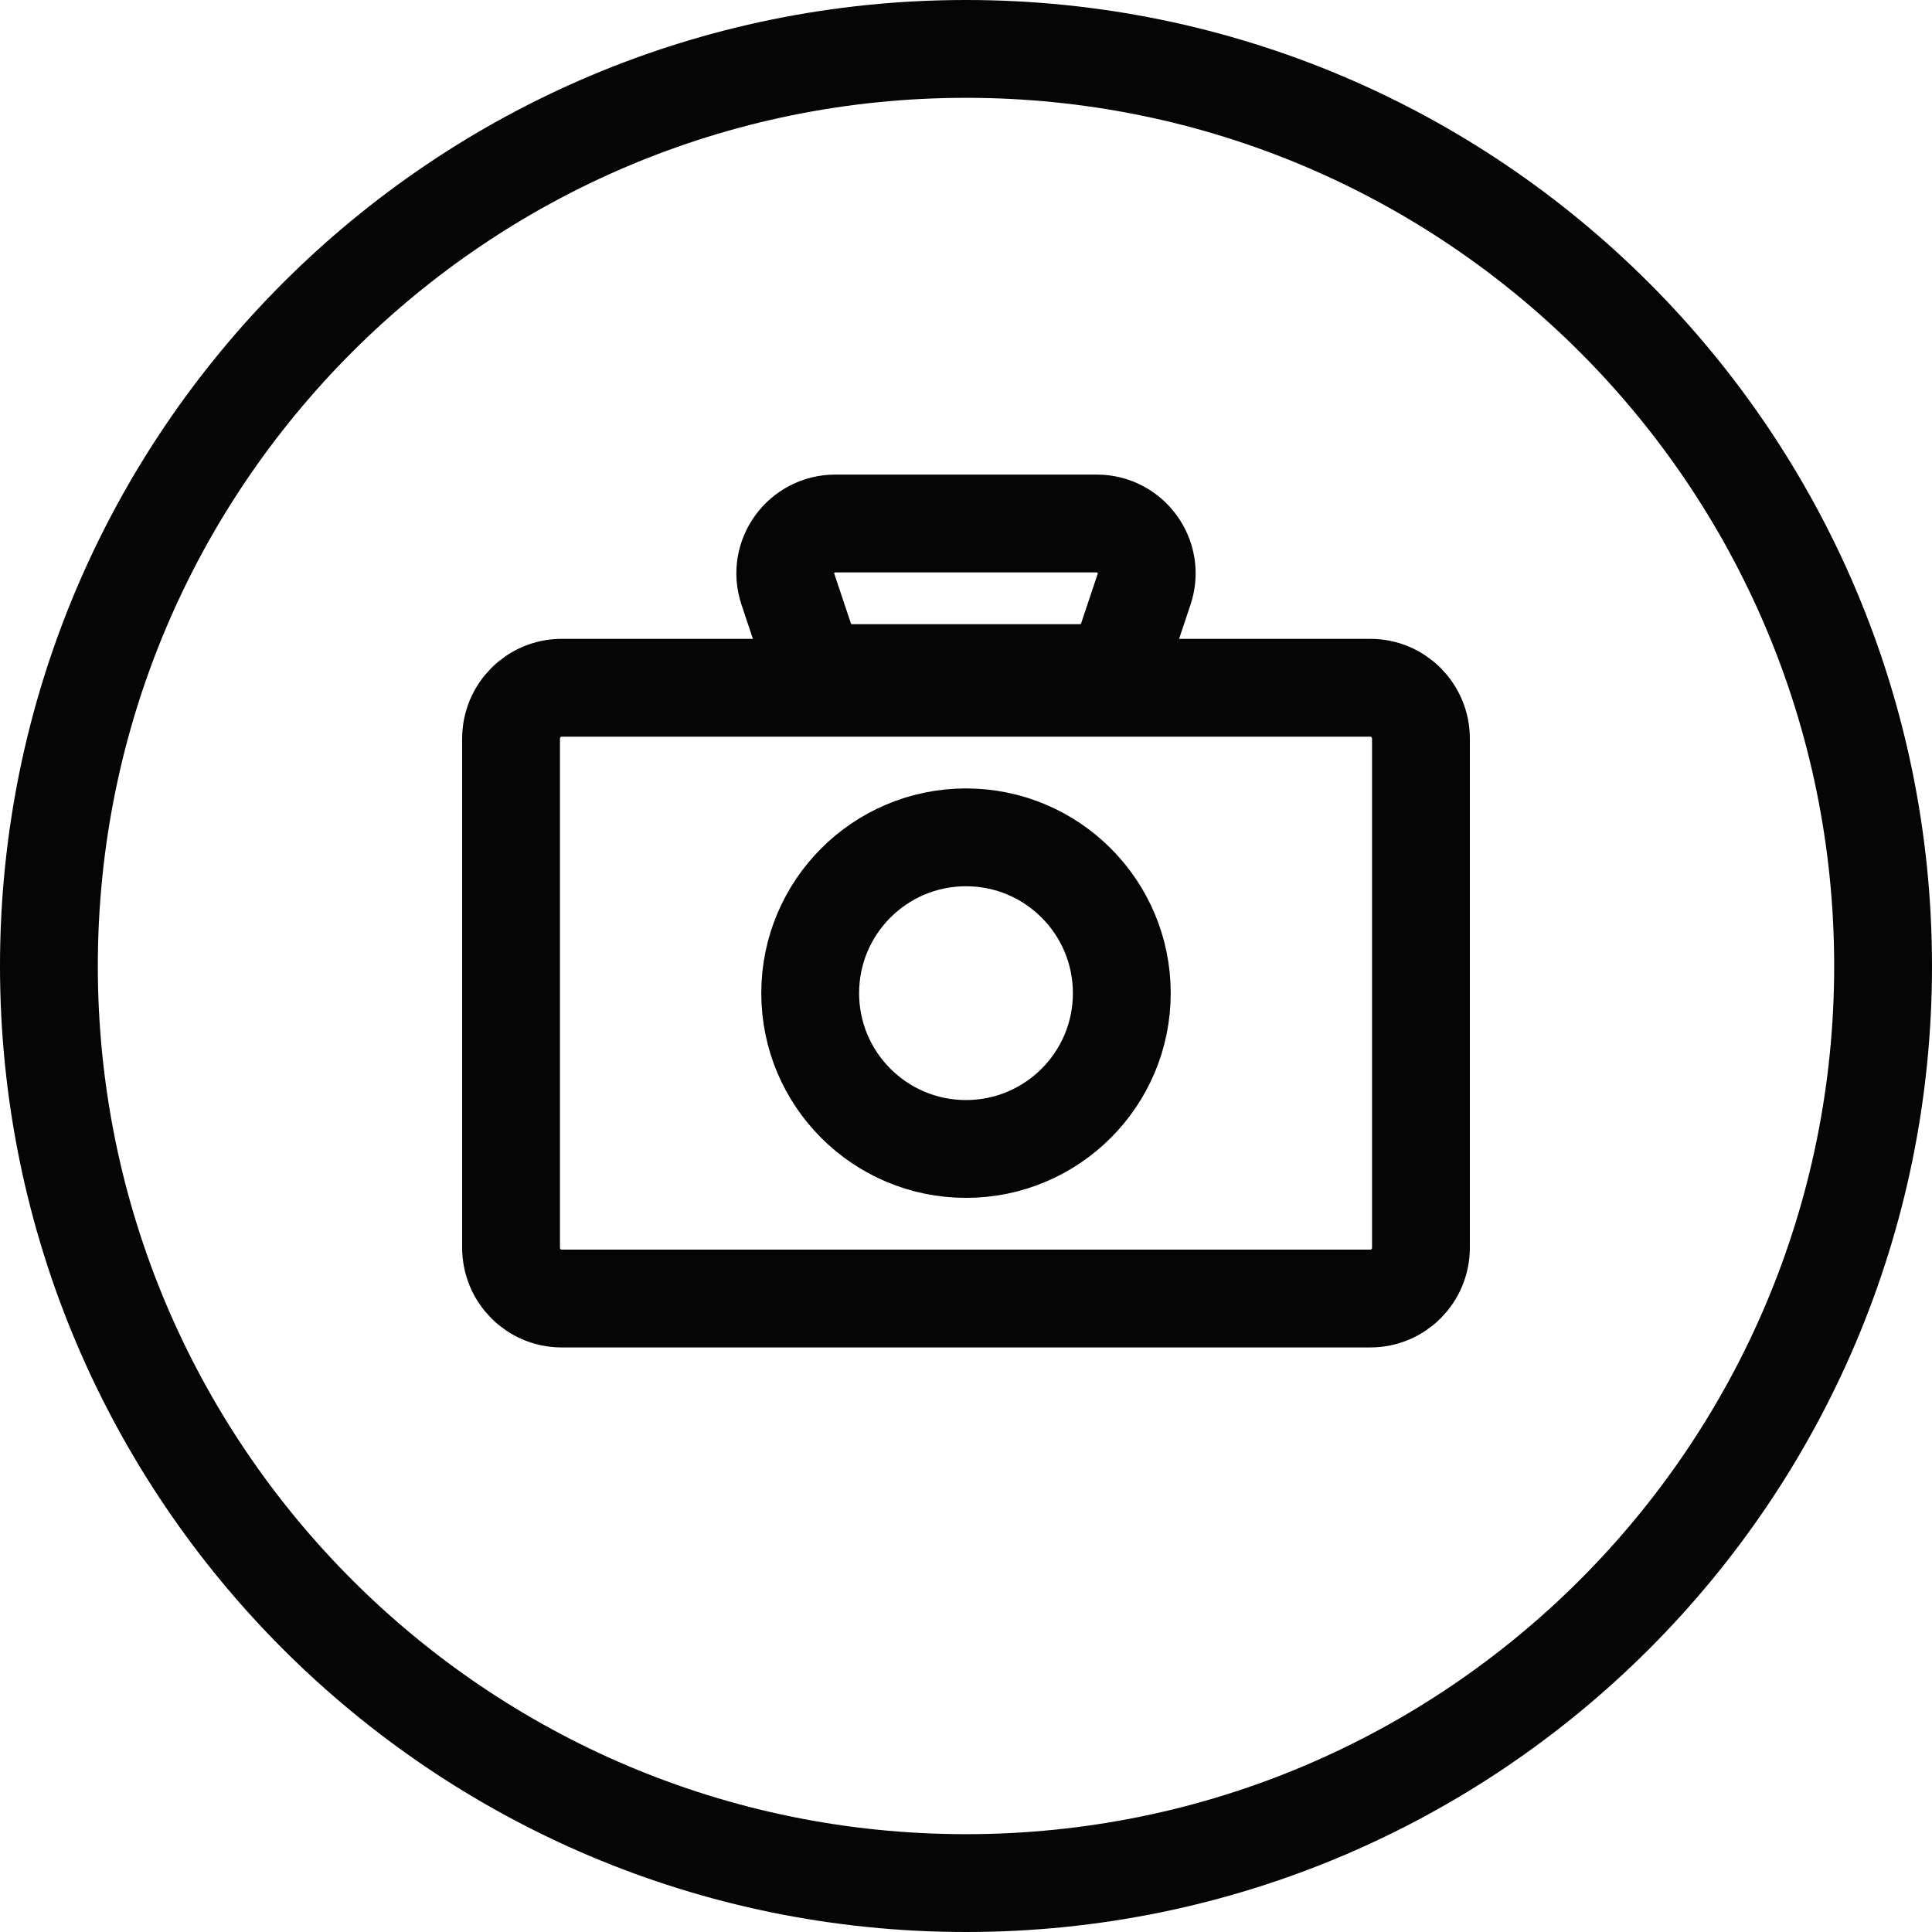
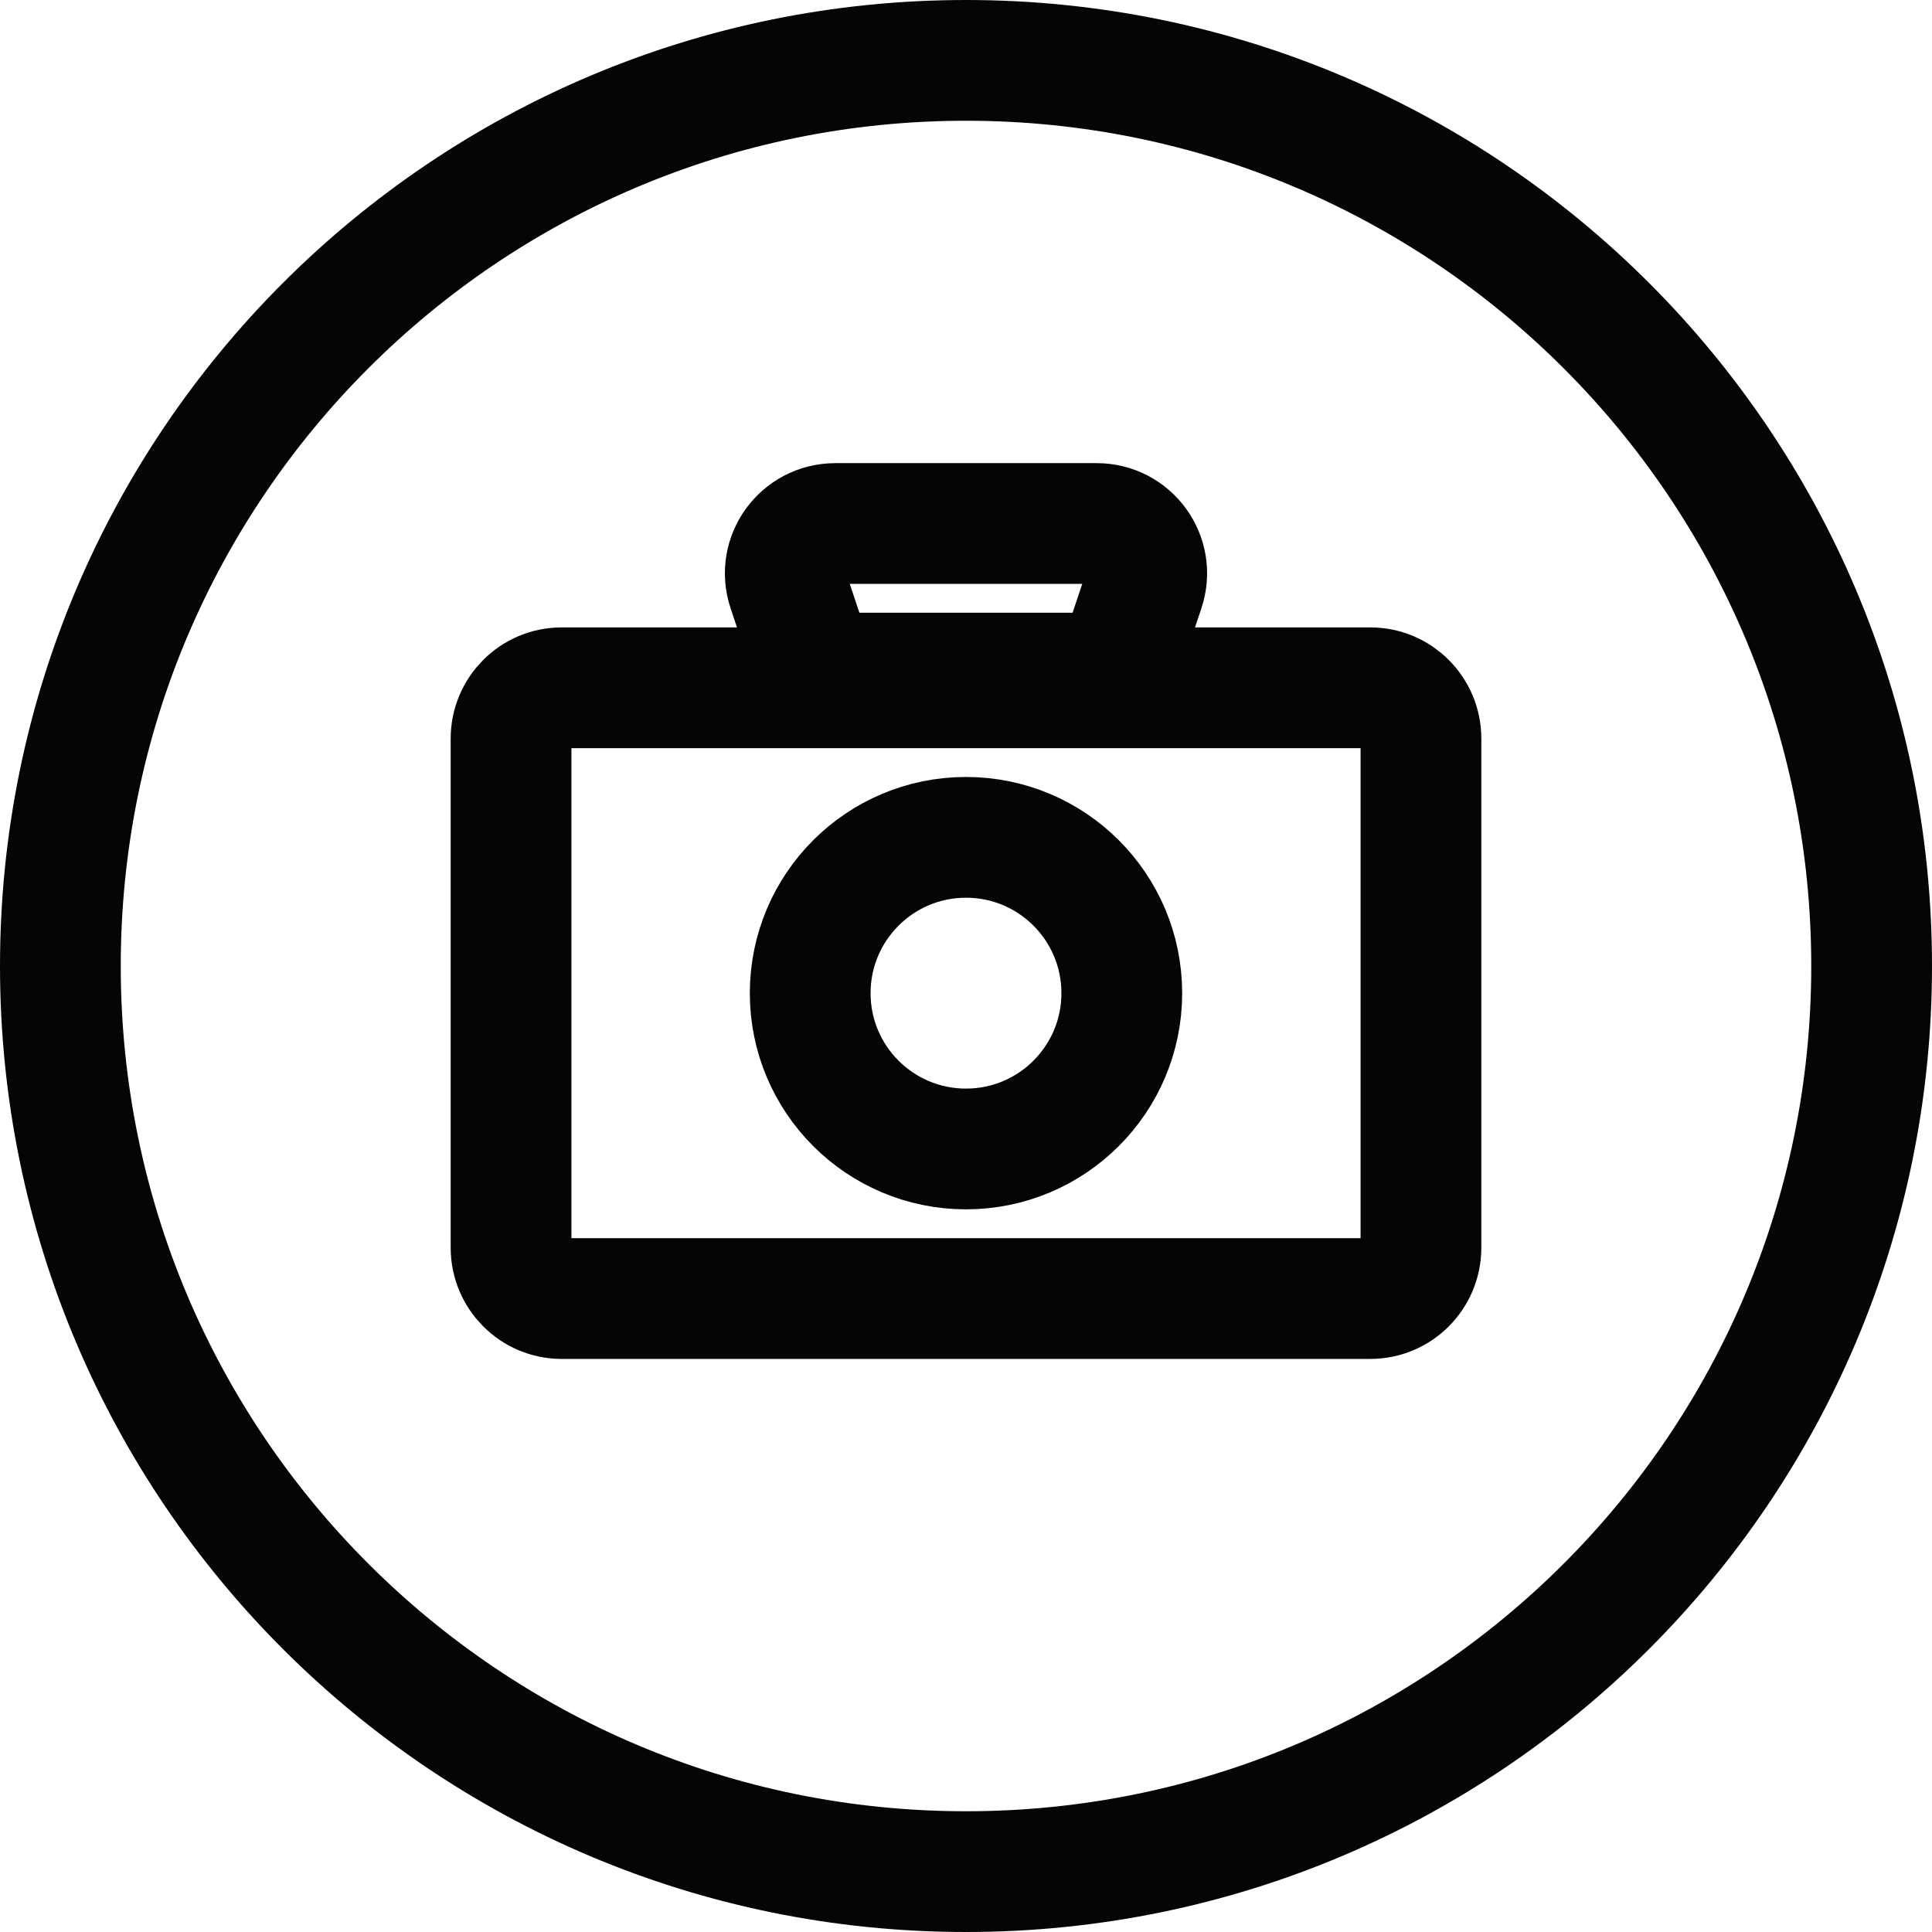
- <svg xmlns="http://www.w3.org/2000/svg" width="79" height="79" viewBox="0 0 79 79" fill="none">
-   <circle cx="39.5" cy="39.5" r="37.5" stroke="#050505" stroke-width="4" />
-   <path d="M39.5 46.981C43.019 46.981 45.871 44.129 45.871 40.611C45.871 37.092 43.019 34.239 39.5 34.239C35.981 34.239 33.129 37.092 33.129 40.611C33.129 44.129 35.981 46.981 39.5 46.981Z" stroke="#050505" stroke-width="4" stroke-linecap="round" stroke-linejoin="round" />
-   <path d="M56.036 28.123H22.964C21.822 28.123 20.897 29.055 20.897 30.204V51.016C20.897 52.166 21.822 53.097 22.964 53.097H56.036C57.178 53.097 58.103 52.166 58.103 51.016V30.204C58.103 29.055 57.178 28.123 56.036 28.123Z" stroke="#050505" stroke-width="4" stroke-linecap="round" stroke-linejoin="round" />
-   <path d="M44.162 27.523H34.838C33.958 27.523 33.176 26.961 32.898 26.129L32.216 24.09C31.775 22.77 32.761 21.406 34.157 21.406H44.843C46.239 21.406 47.225 22.77 46.784 24.09L46.102 26.129C45.824 26.961 45.042 27.523 44.162 27.523Z" stroke="#050505" stroke-width="4" stroke-linecap="round" stroke-linejoin="round" />
+ <svg xmlns="http://www.w3.org/2000/svg" width="64" height="64" viewBox="0 0 64 64" fill="none">
+   <circle cx="32" cy="32" r="30" stroke="#050505" stroke-width="4" />
+   <path d="M32 38.061C34.85 38.061 37.161 35.75 37.161 32.9C37.161 30.049 34.85 27.738 32 27.738C29.149 27.738 26.839 30.049 26.839 32.9C26.839 35.75 29.149 38.061 32 38.061Z" stroke="#050505" stroke-width="4" stroke-linecap="round" stroke-linejoin="round" />
+   <path d="M45.396 22.784H18.604C17.679 22.784 16.929 23.538 16.929 24.47V41.33C16.929 42.261 17.679 43.016 18.604 43.016H45.396C46.321 43.016 47.071 42.261 47.071 41.33V24.47C47.071 23.538 46.321 22.784 45.396 22.784Z" stroke="#050505" stroke-width="4" stroke-linecap="round" stroke-linejoin="round" />
+   <path d="M35.776 22.297H28.223C27.51 22.297 26.877 21.842 26.651 21.167L26.099 19.516C25.741 18.446 26.54 17.342 27.671 17.342H36.329C37.46 17.342 38.258 18.446 37.901 19.516L37.349 21.167C37.123 21.842 36.49 22.297 35.776 22.297Z" stroke="#050505" stroke-width="4" stroke-linecap="round" stroke-linejoin="round" />
</svg>
